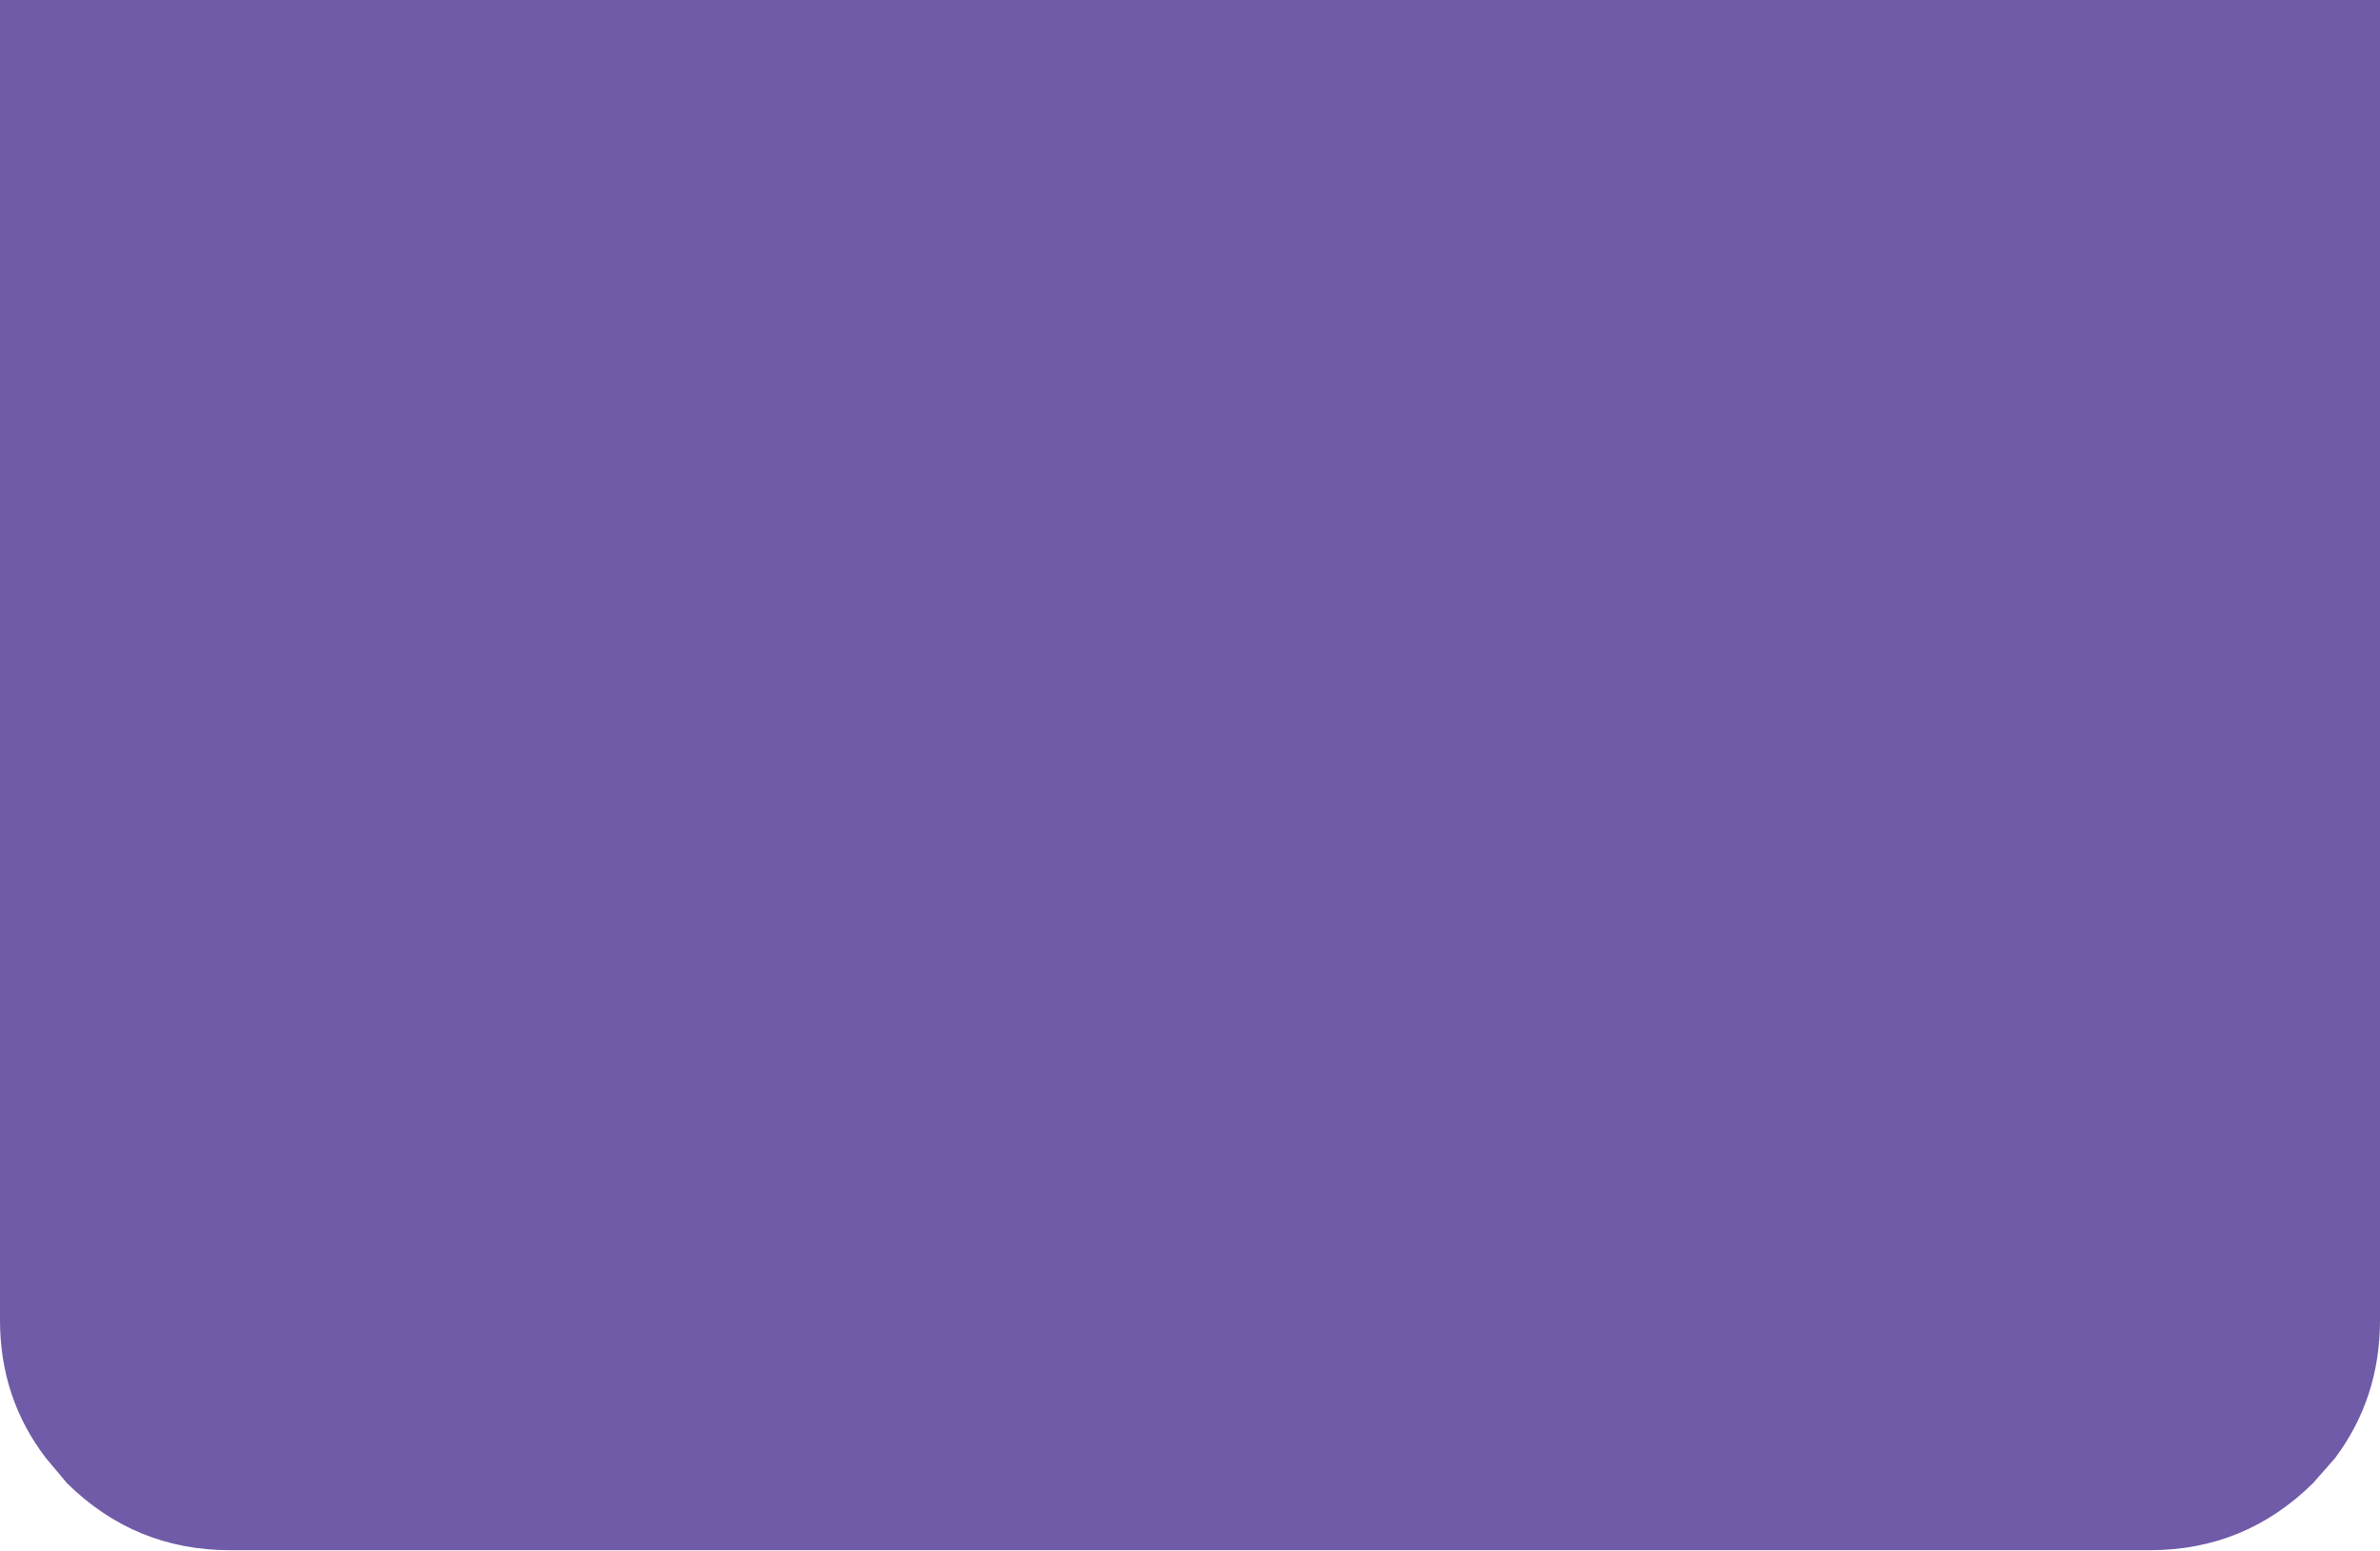
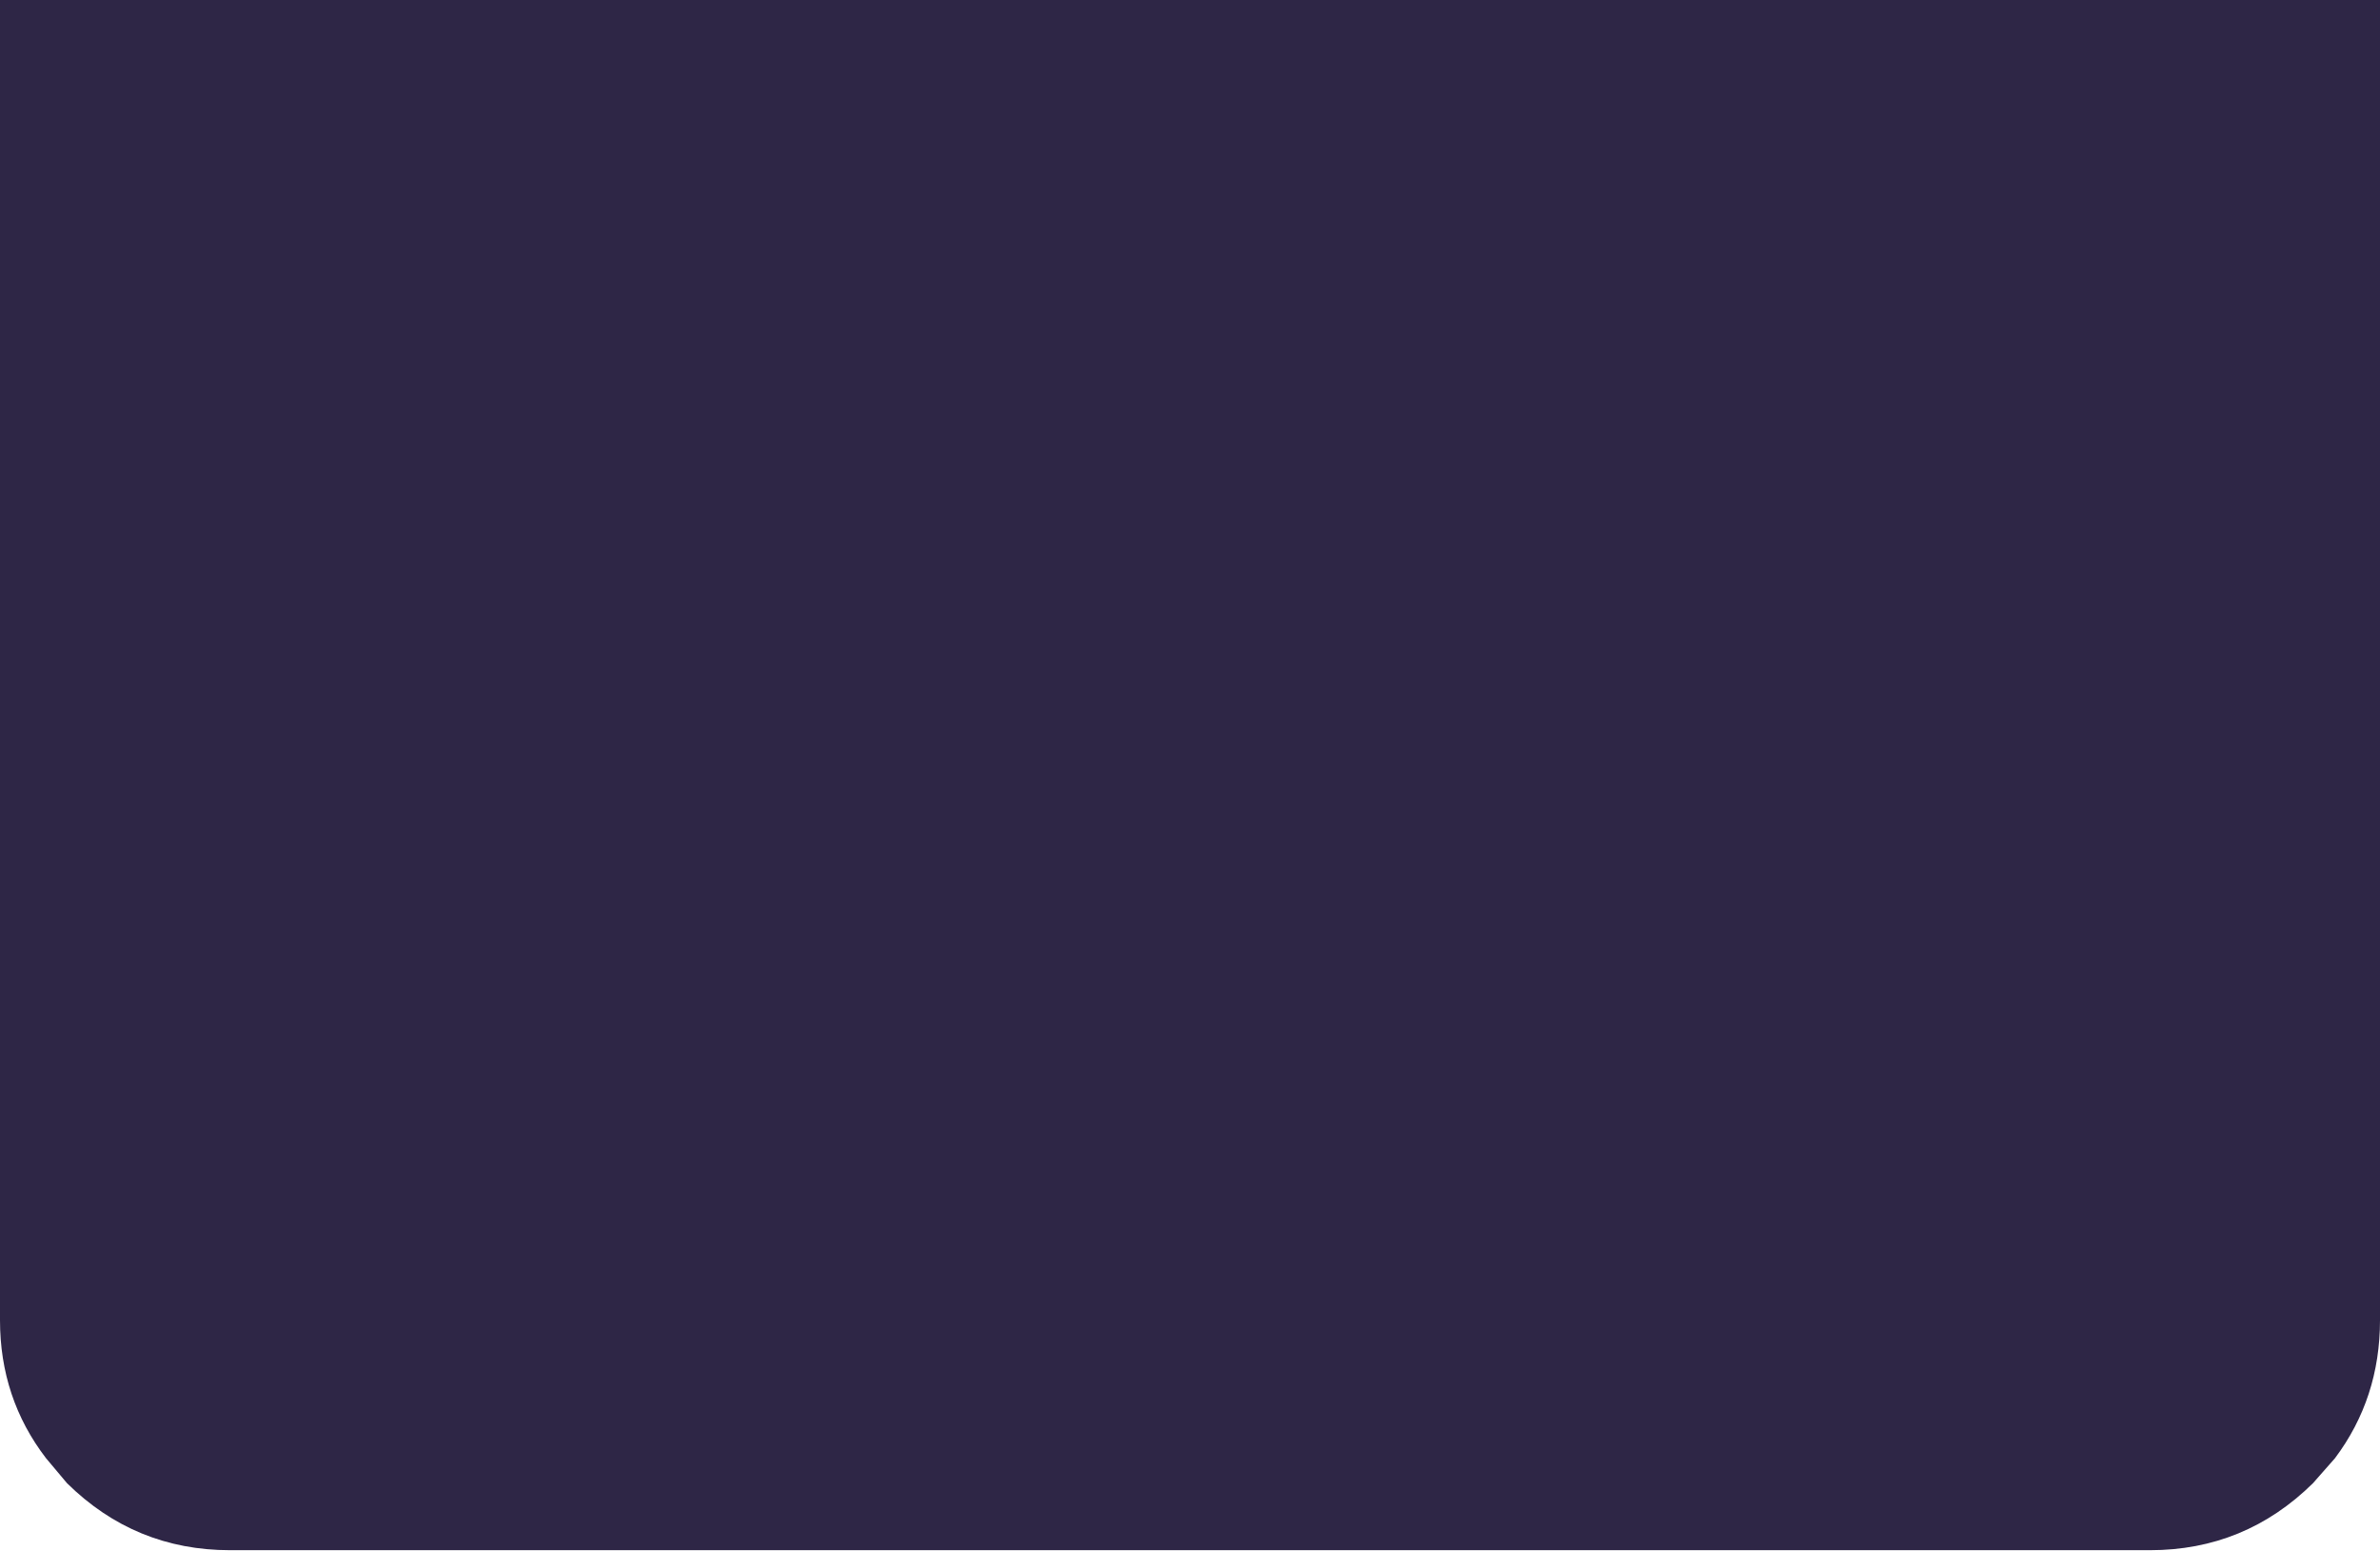
<svg xmlns="http://www.w3.org/2000/svg" viewBox="-117.5 0 119 77.5" width="119" height="77.5">
  <g transform="matrix(1,0,0,1,0,0)">
-     <path d="M1.5 66Q1.5 69.9 -0.75 72.9L-1.85 74.15Q-5.25 77.5 -10 77.5L-10.15 77.5L-106 77.5Q-110.75 77.5 -114.15 74.15L-115.2 72.9Q-117.5 69.9 -117.5 66L-117.5 0L1.5 0L1.5 66Z" fill="hsl(256 30% 50.5%)" fill-rule="evenodd" />
+     <path d="M1.5 66Q1.5 69.9 -0.75 72.9L-1.85 74.15Q-5.25 77.5 -10 77.5L-10.15 77.5L-106 77.5Q-110.75 77.5 -114.15 74.15L-115.2 72.9Q-117.5 69.9 -117.5 66L-117.5 0L1.5 0L1.5 66Z" fill="hsl(256 30% 21.1%)" fill-rule="evenodd" />
  </g>
</svg>
